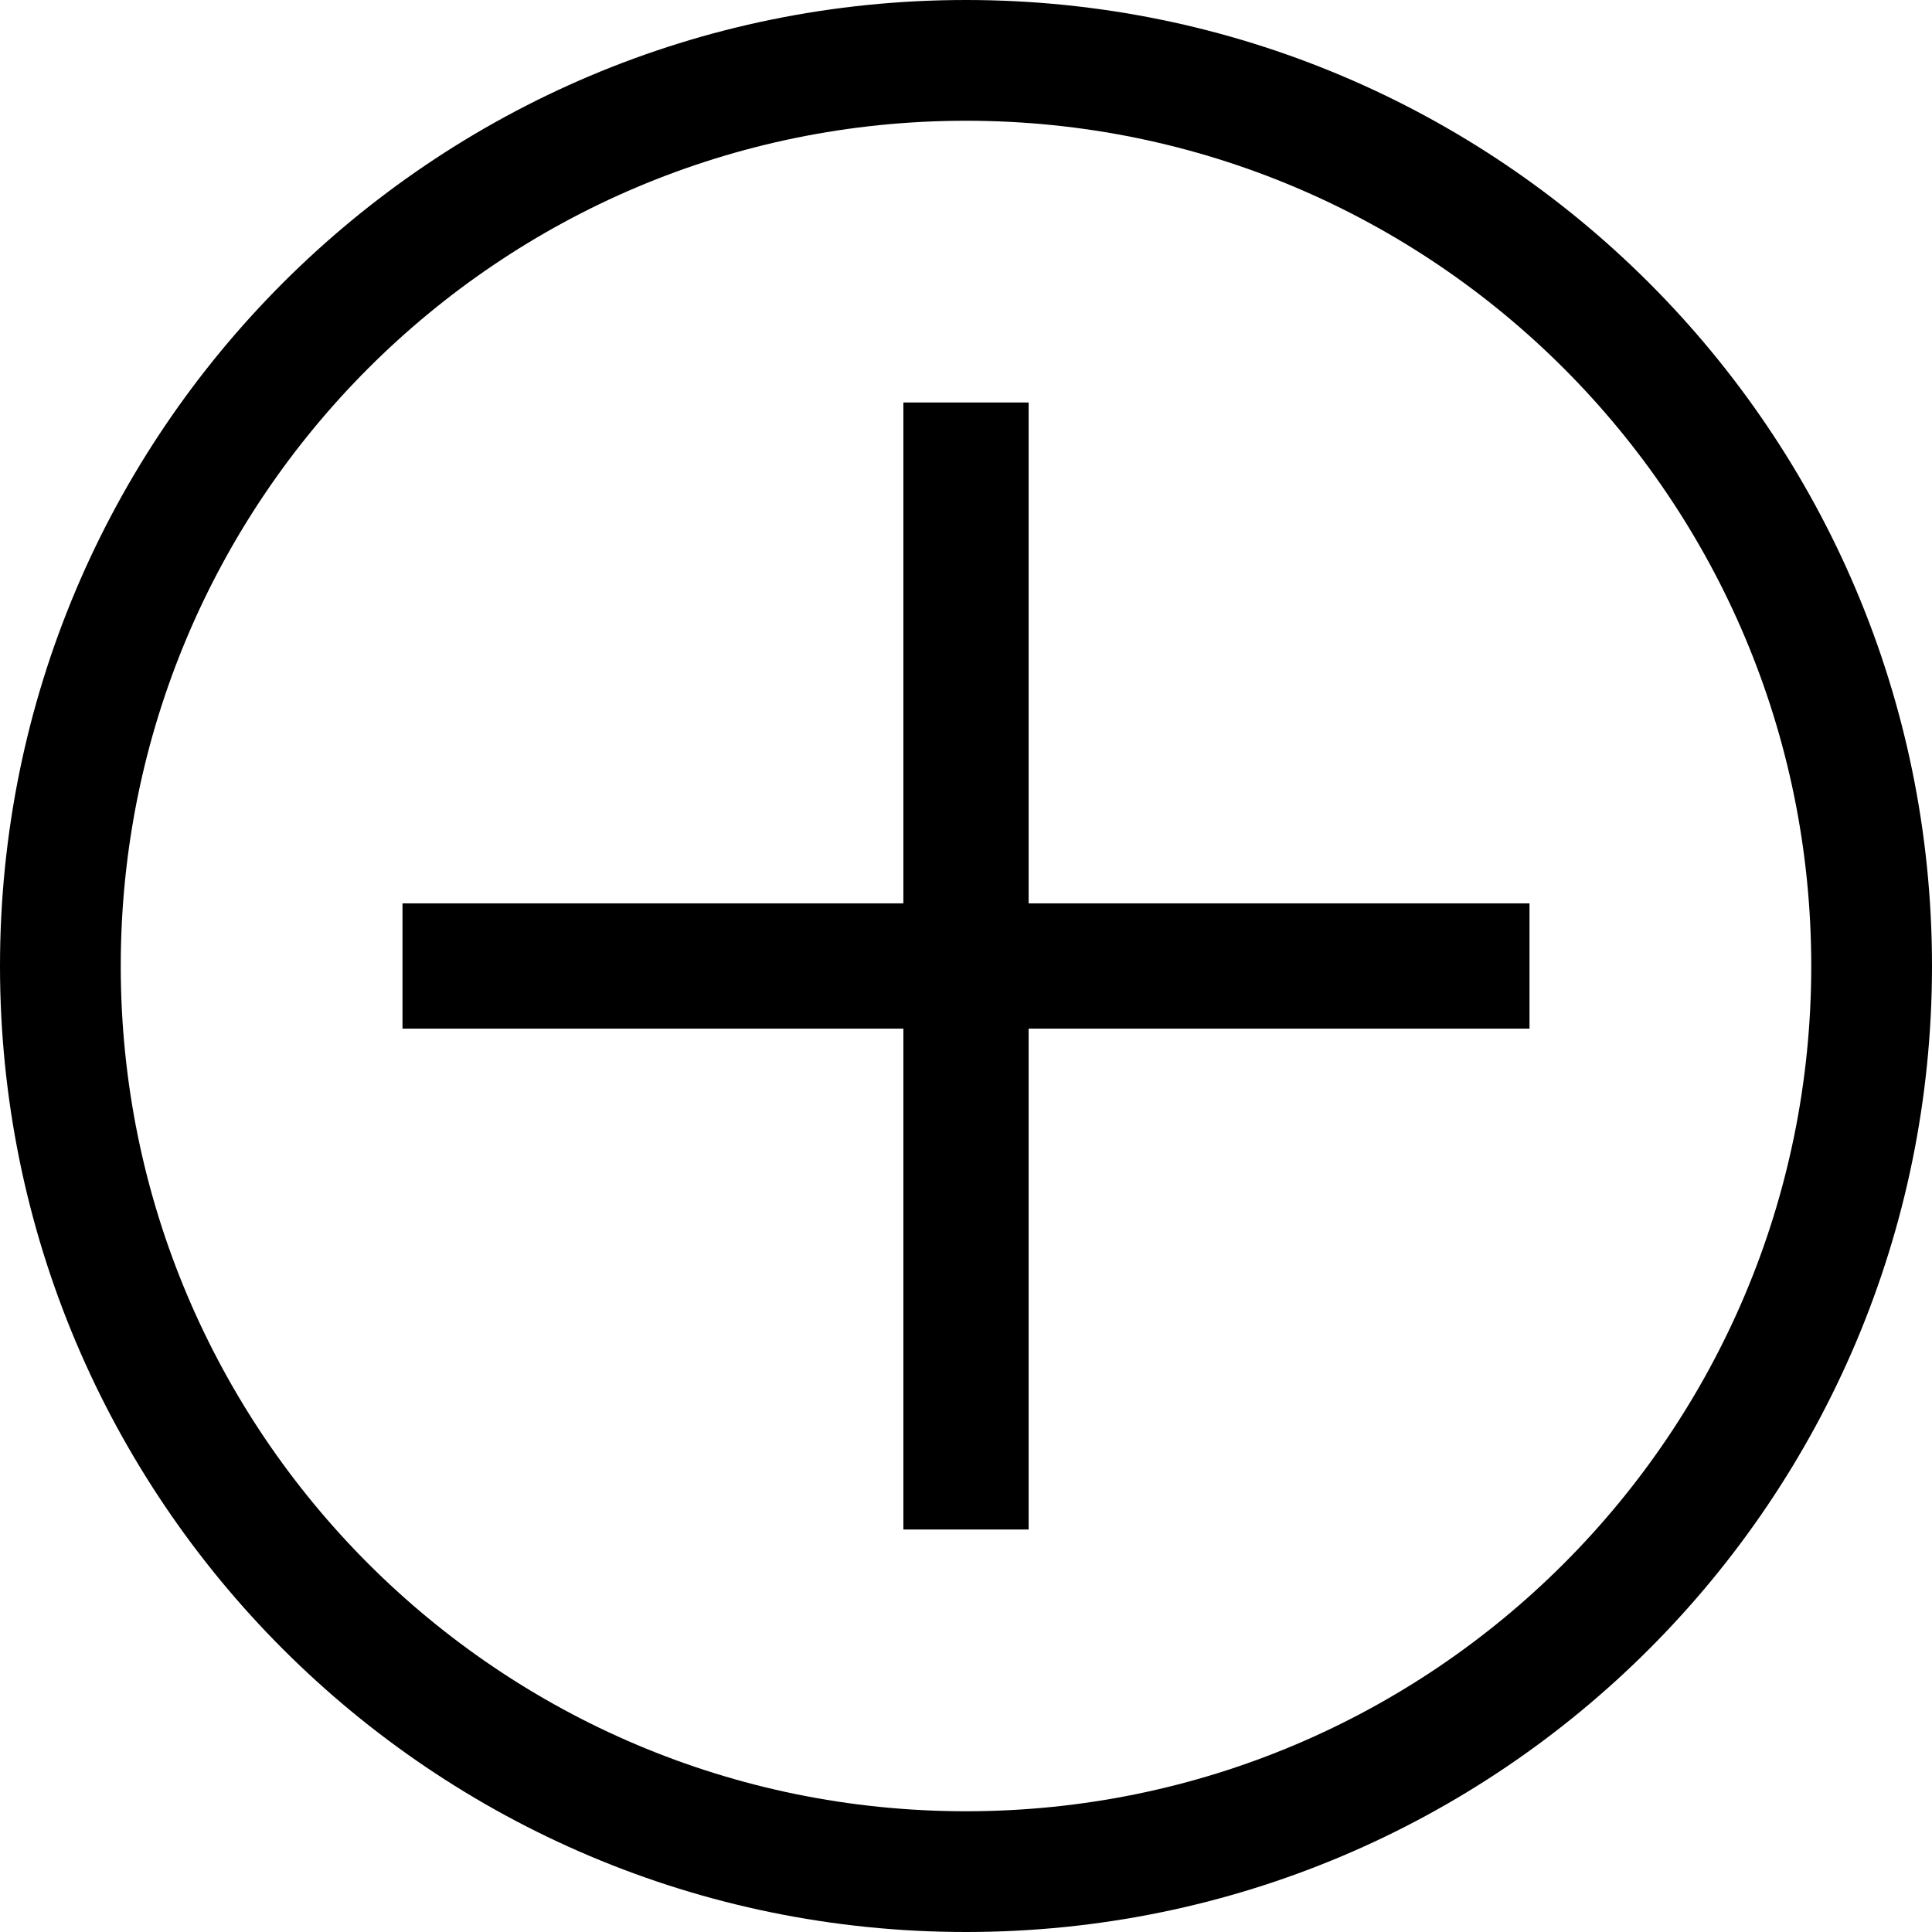
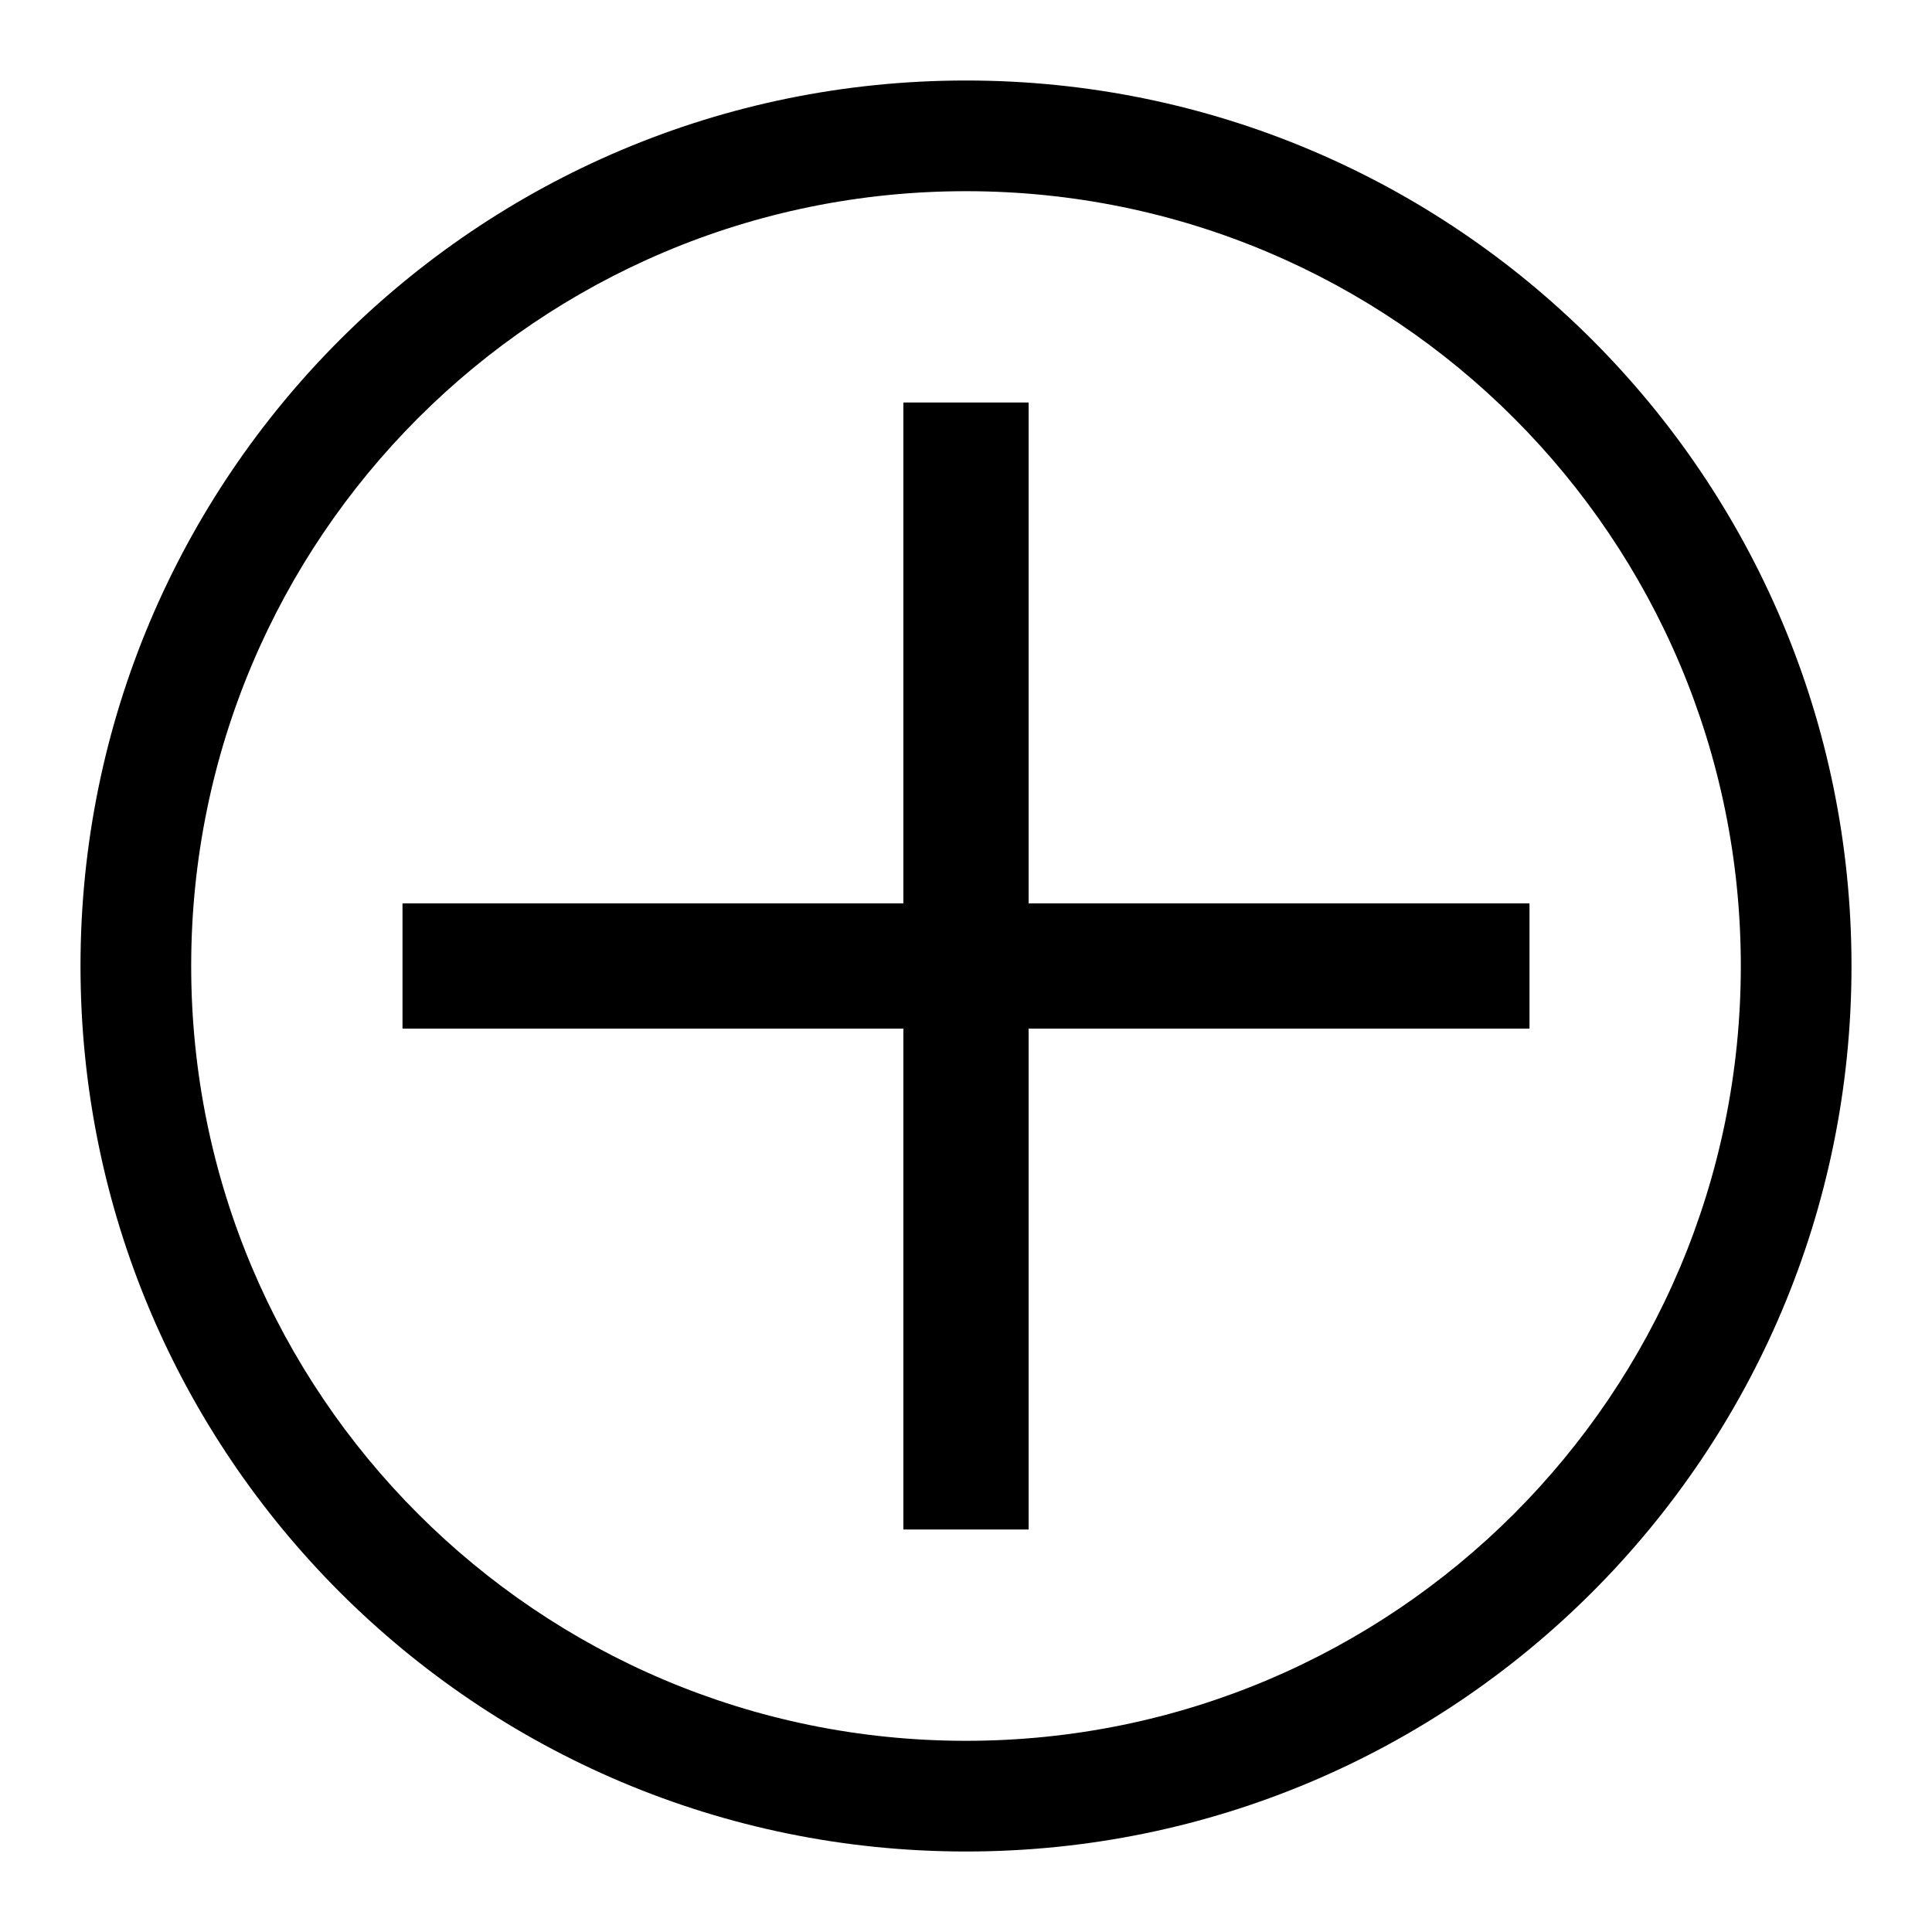
<svg xmlns="http://www.w3.org/2000/svg" width="24" height="24" viewBox="0 0 24 24">
-   <g fill-rule="evenodd" stroke="none">
-     <path d="M1.5 12c0 5.8 4.7 10.5 10.5 10.5S22.5 17.8 22.5 12 17.8 1.5 12 1.5 1.5 6.2 1.5 12zM0 12C0 5.373 5.37 0 12 0c6.627 0 12 5.37 12 12 0 6.627-5.37 12-12 12-6.627 0-12-5.37-12-12z" />
-     <path d="M19 11.222h-6.222V5h-1.556v6.222H5v1.556h6.222V19h1.556v-6.222H19" />
+   <g stroke="none" fill-rule="evenodd">
+     <g transform="translate(1 1)">
+       <path d="M1.375,11 C1.375,16.317 5.683,20.625 11,20.625 C16.317,20.625 20.625,16.317 20.625,11 C20.625,5.683 16.317,1.375 11,1.375 C5.683,1.375 1.375,5.683 1.375,11 Z M0,11 C0,4.925 4.923,0 11,0 C17.075,0 22,4.923 22,11 C22,17.075 17.078,22 11,22 C4.925,22 0,17.078 0,11 Z" />
+       <polygon points="18 10.222 11.778 10.222 11.778 4 10.222 4 10.222 10.222 4 10.222 4 11.778 10.222 11.778 10.222 18 11.778 18 11.778 11.778 18 11.778" />
+     </g>
  </g>
</svg>
